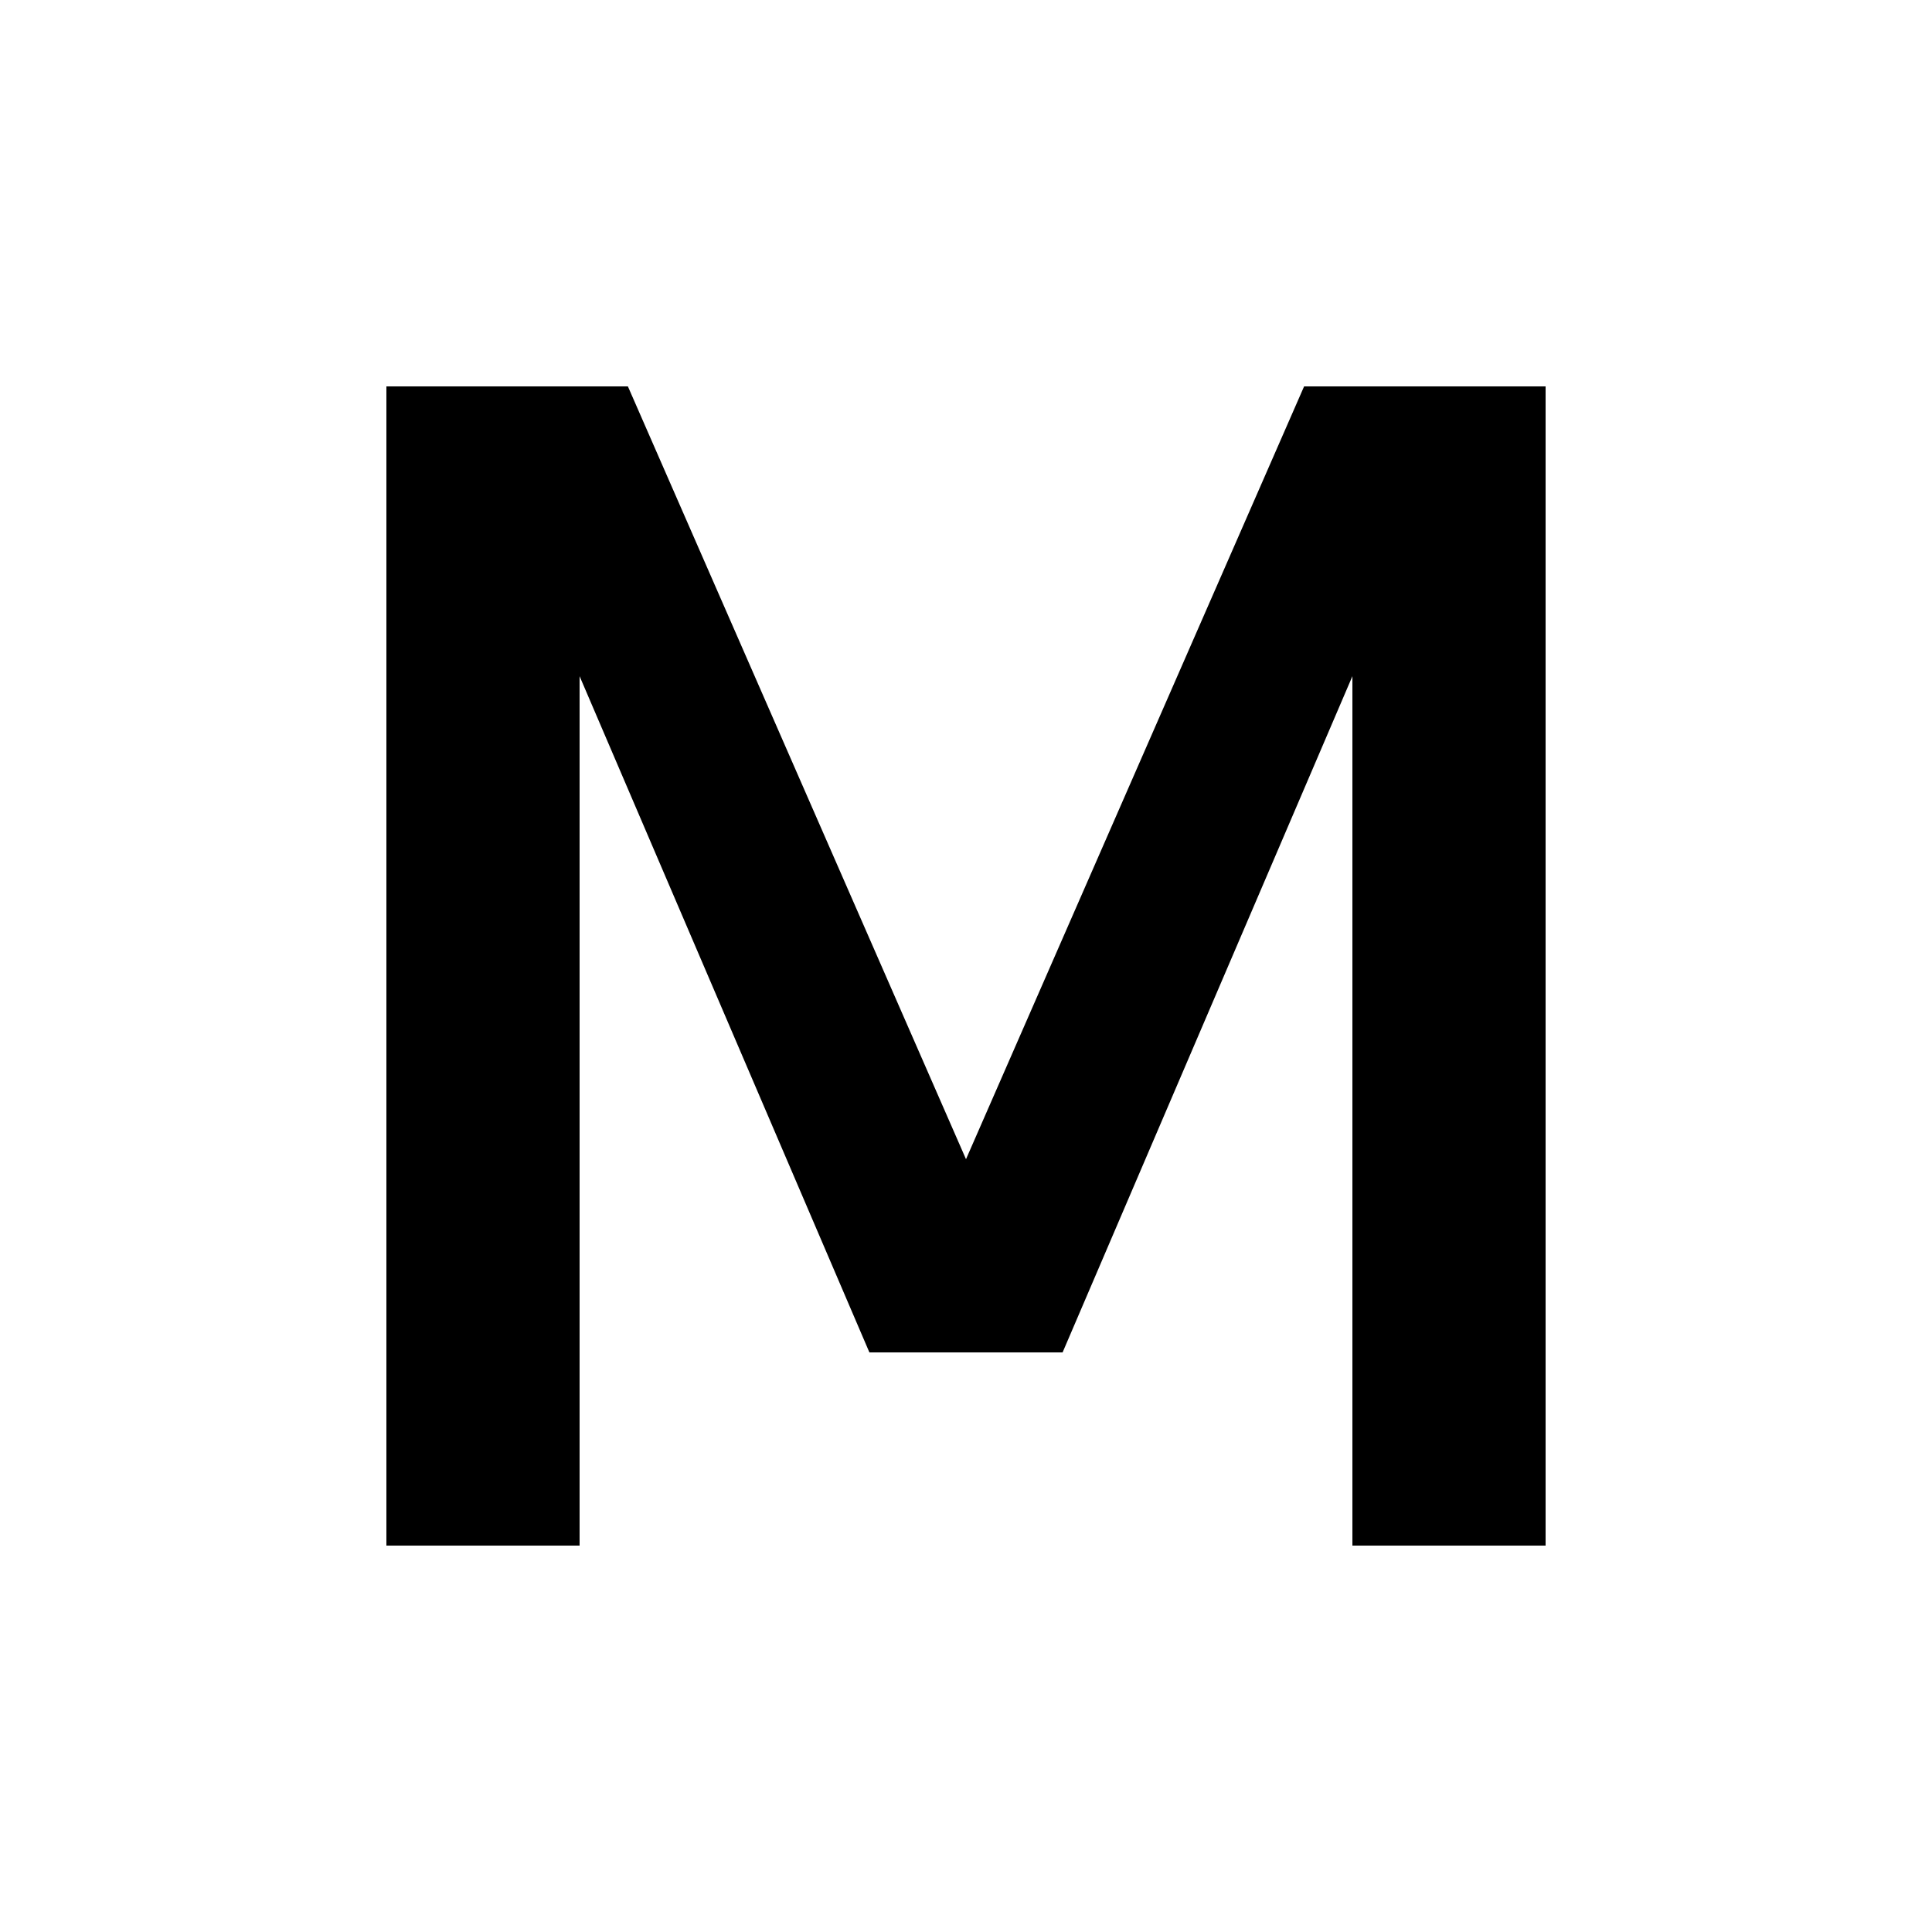
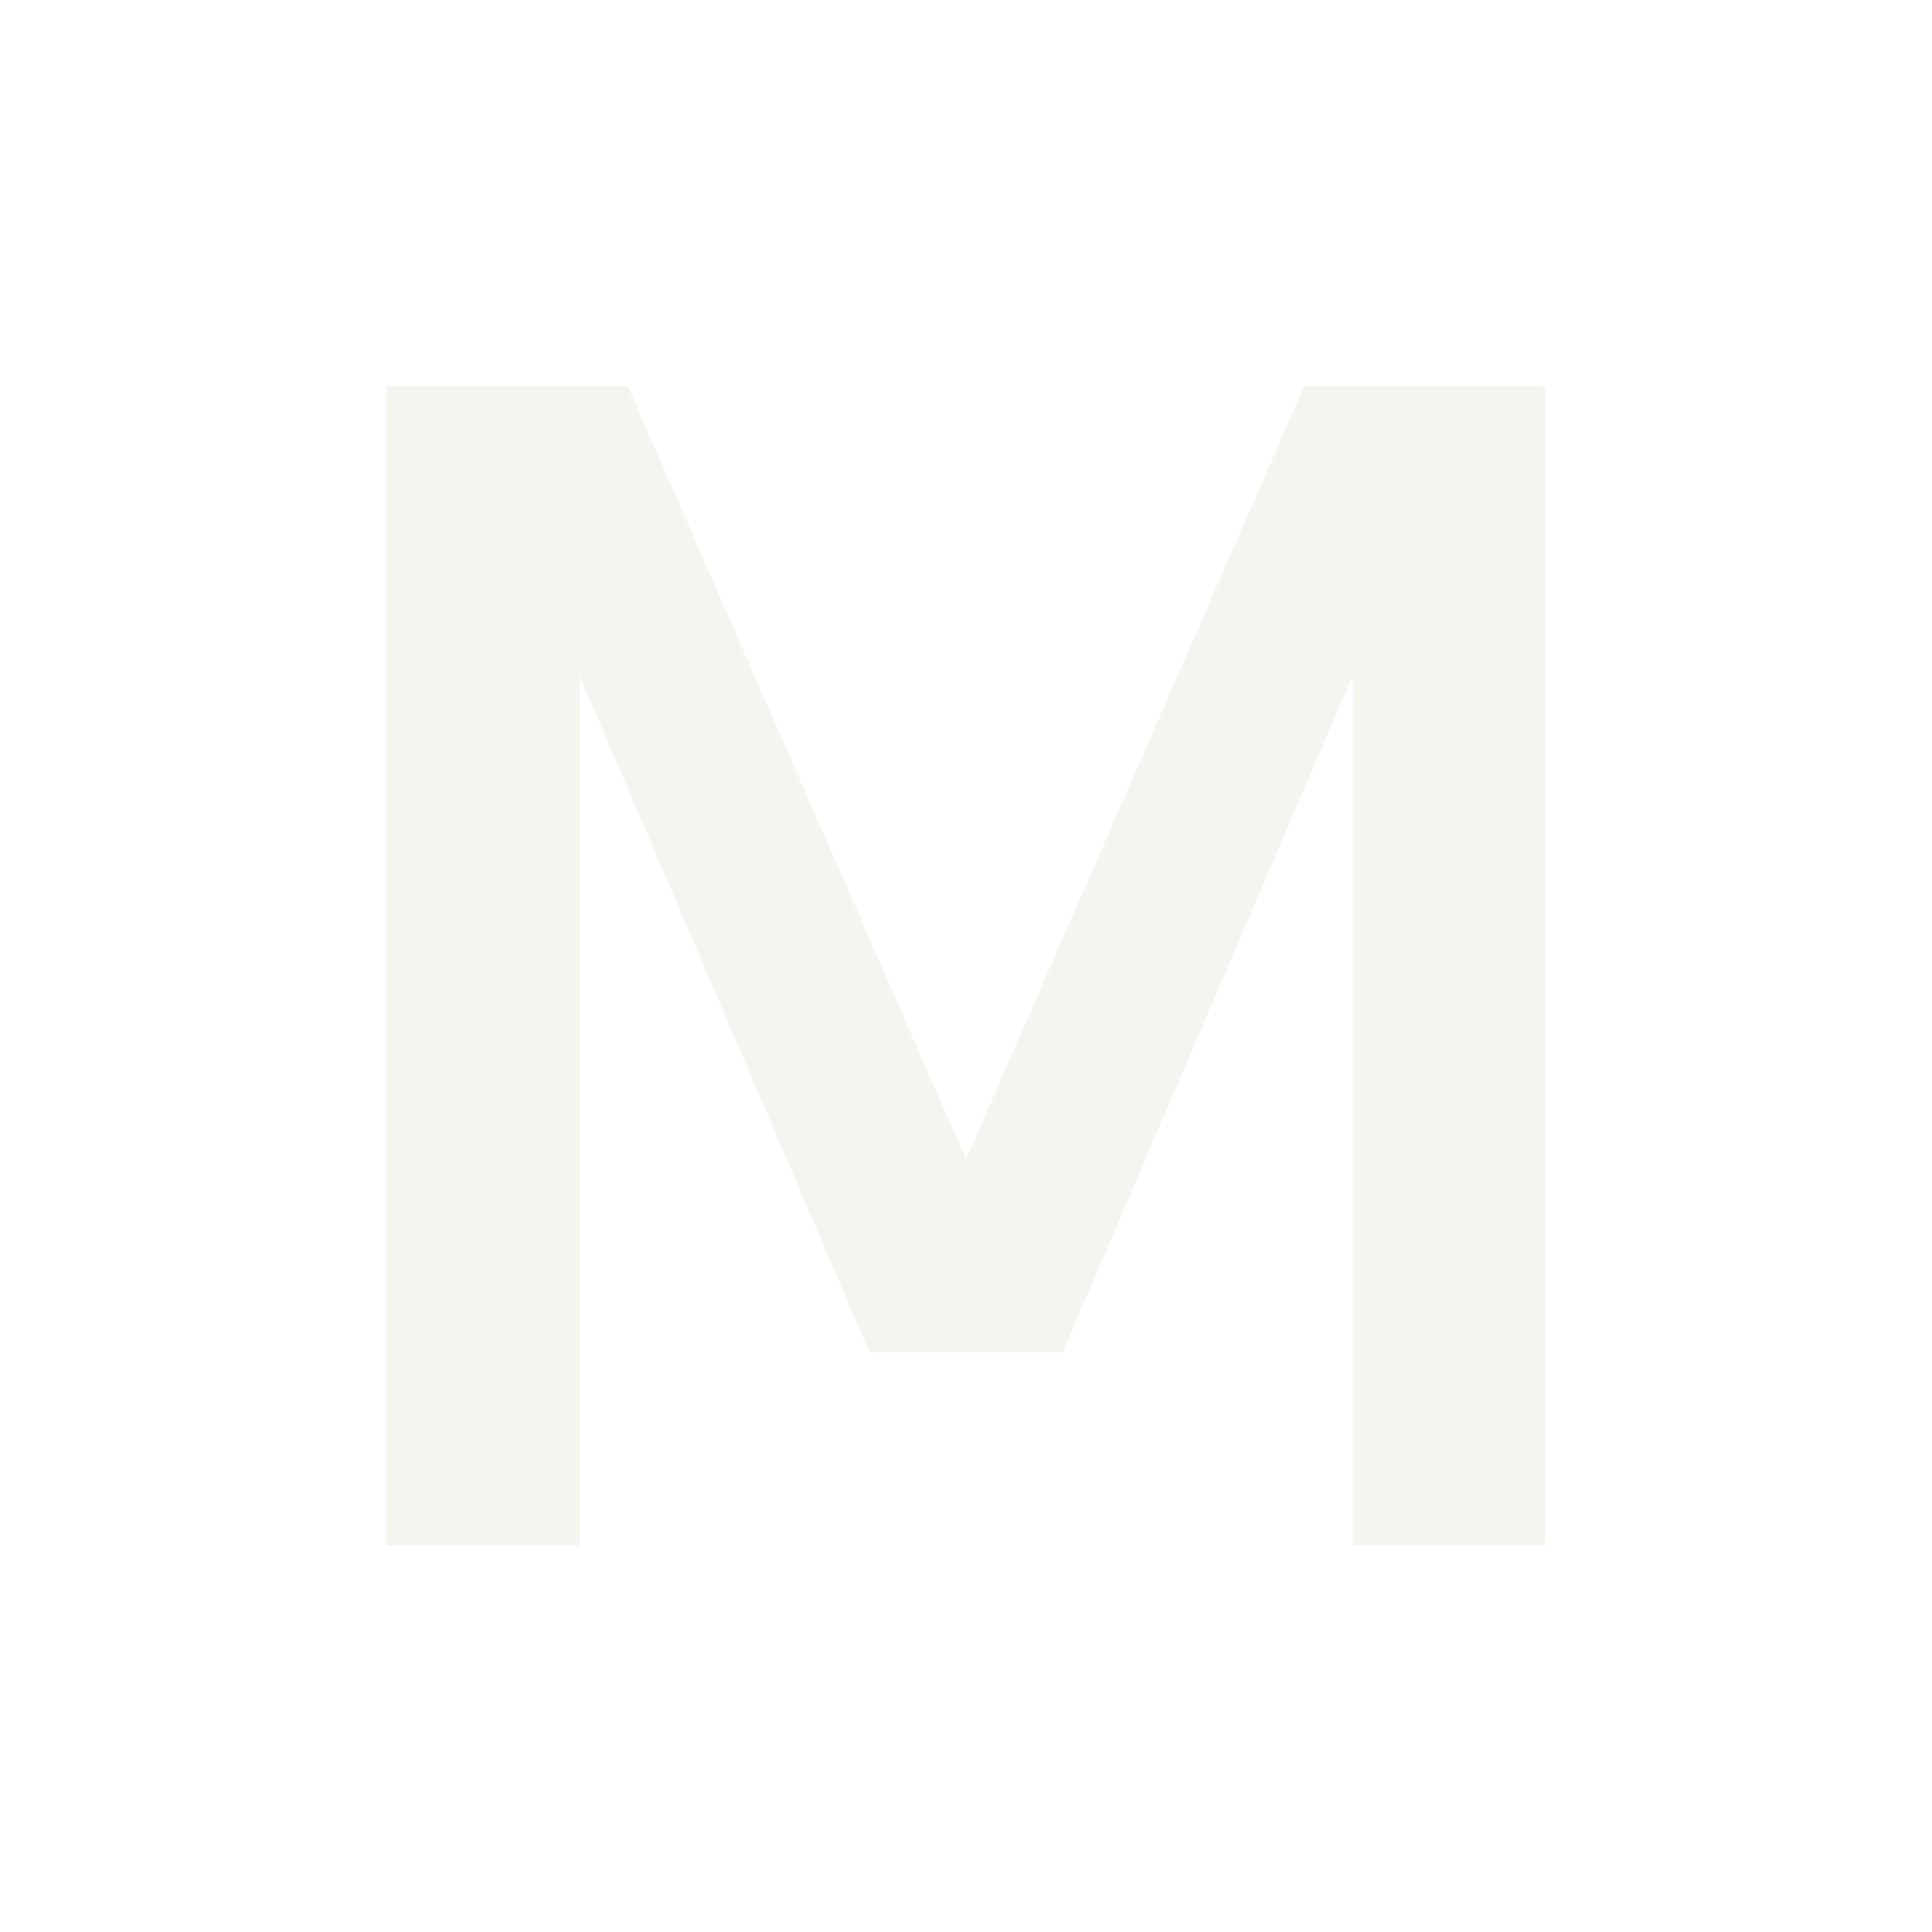
<svg xmlns="http://www.w3.org/2000/svg" viewBox="0 0 200 200">
-   <path d="       M 40 160       L 40 40       L 65 40       L 100 120       L 135 40       L 160 40       L 160 160       L 140 160       L 140 70       L 110 140       L 90 140       L 60 70       L 60 160       Z     " fill="#000000" stroke="none" />
+   <path d="       M 40 160       L 40 40       L 65 40       L 100 120       L 135 40       L 160 40       L 160 160       L 140 160       L 140 70       L 110 140       L 90 140       L 60 70       L 60 160       Z     " fill="#F5F5F0" stroke="none" />
</svg>
